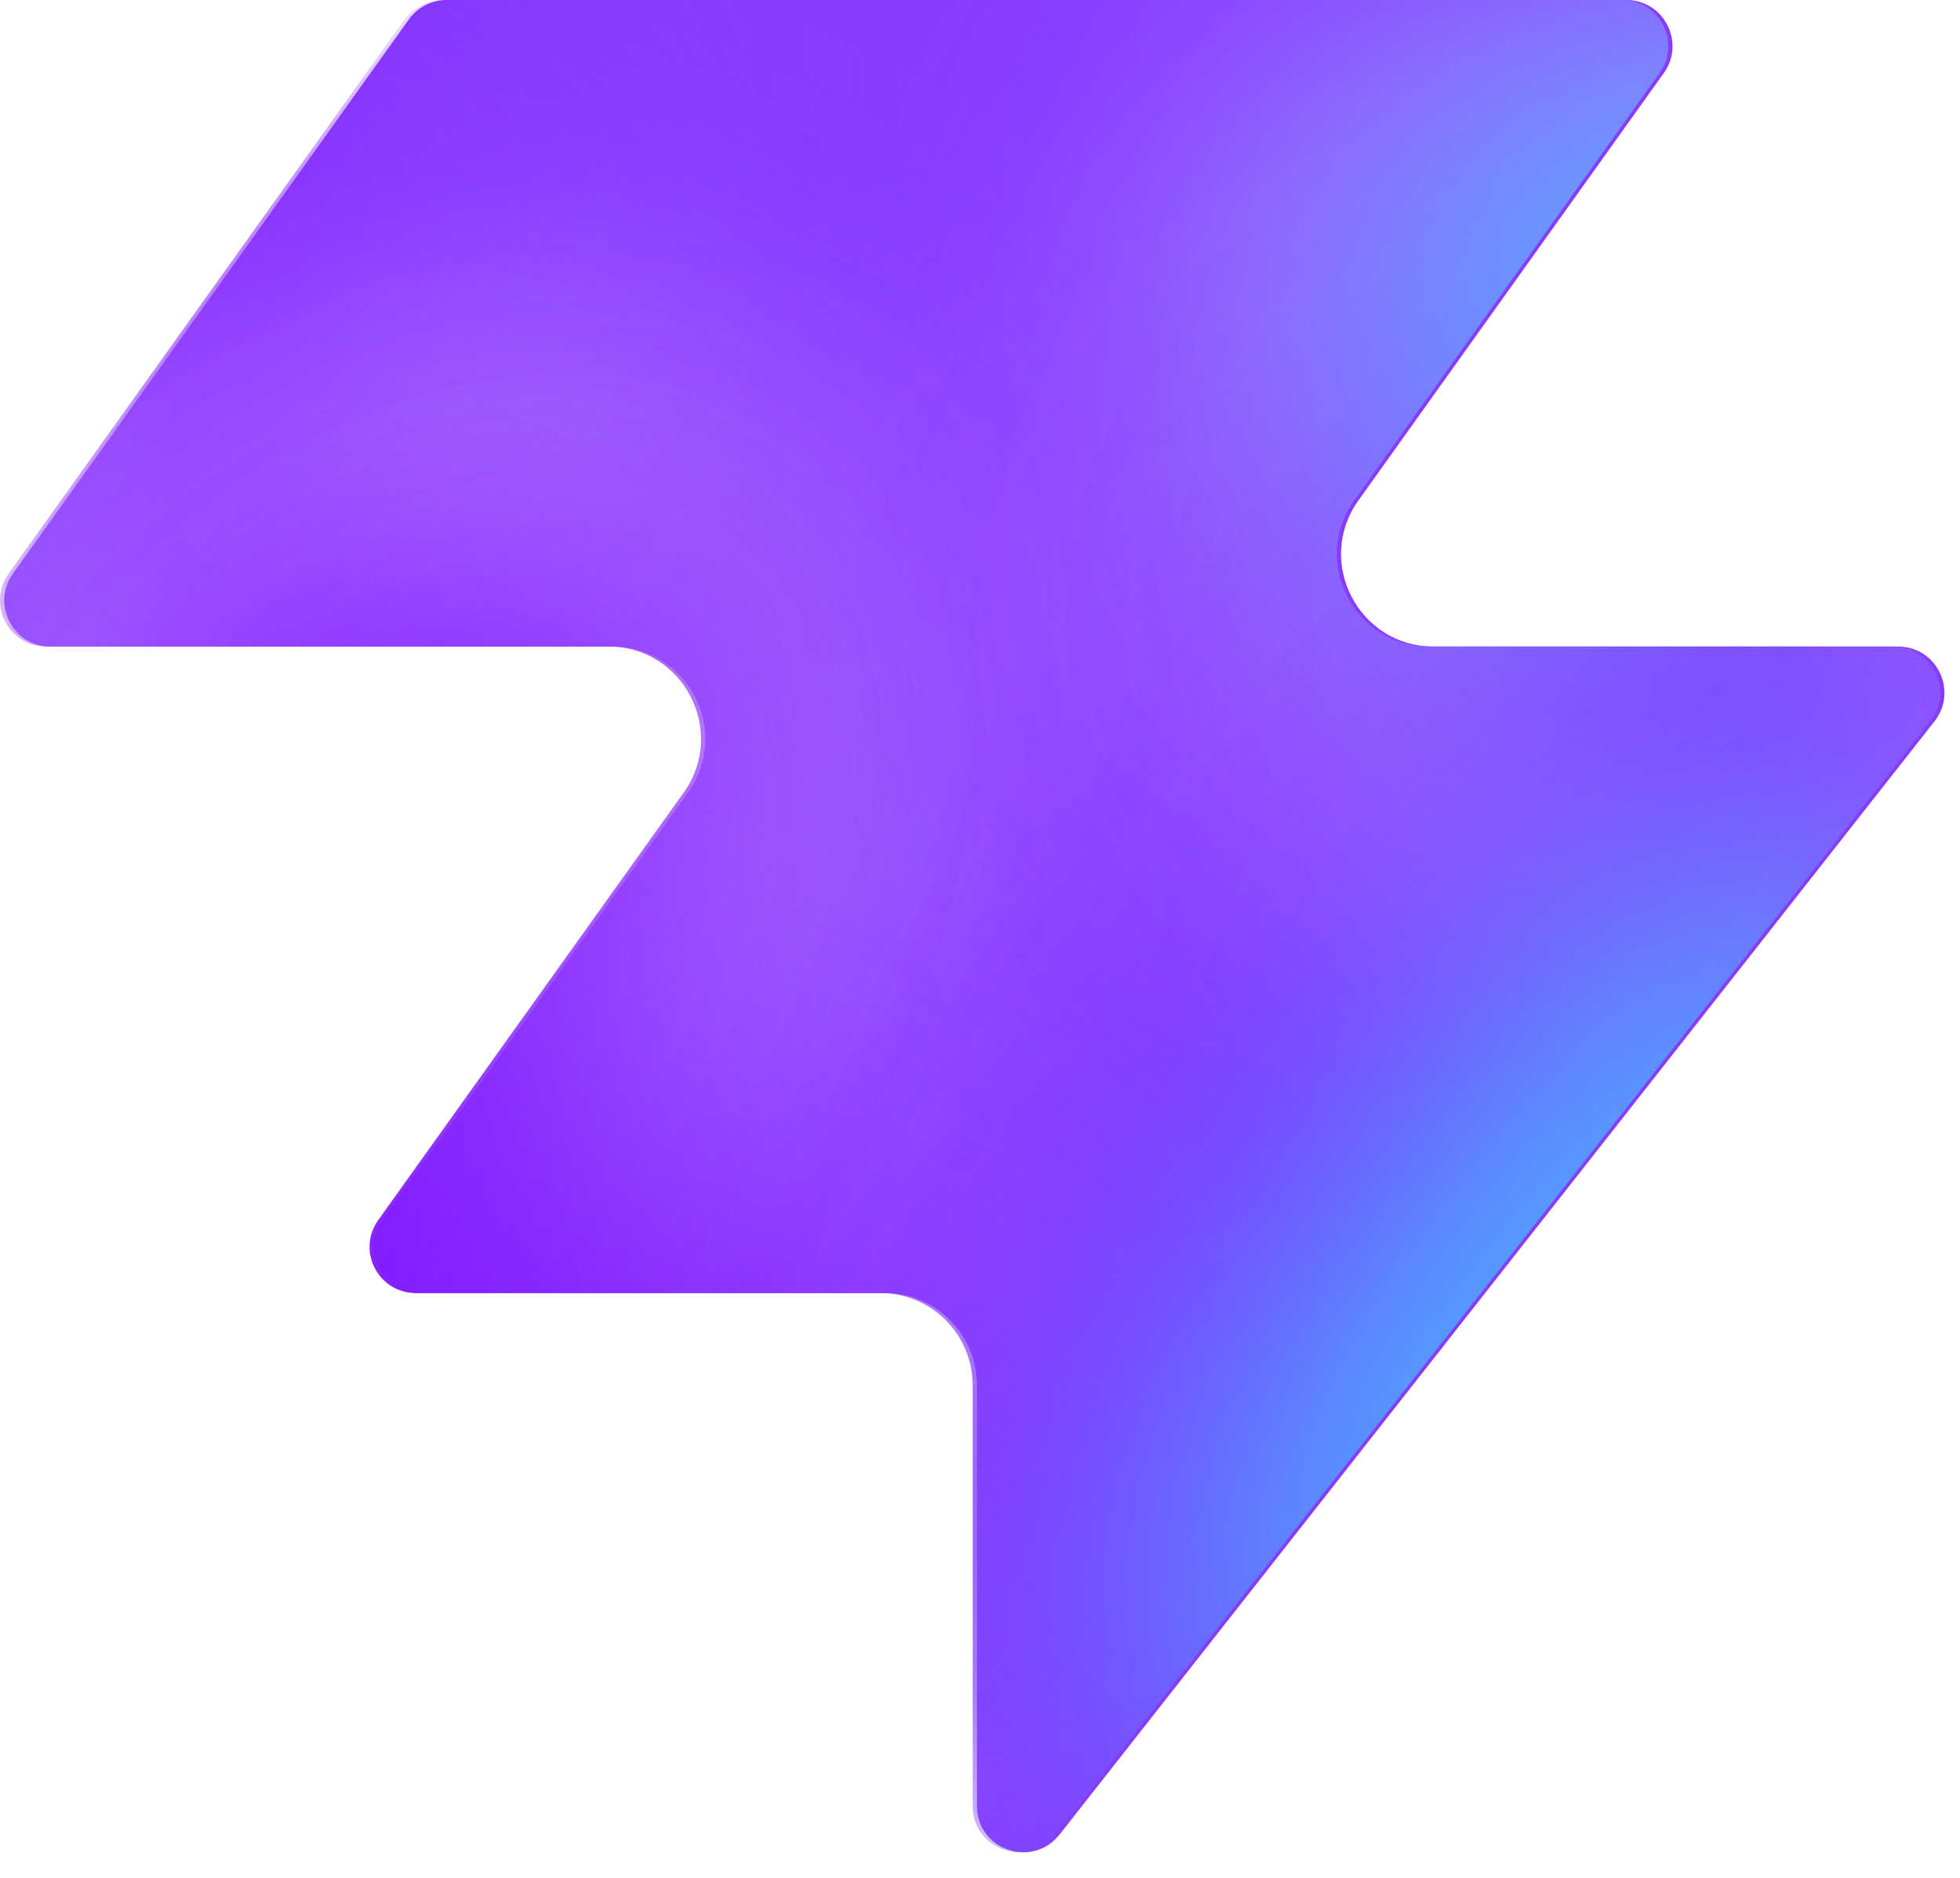
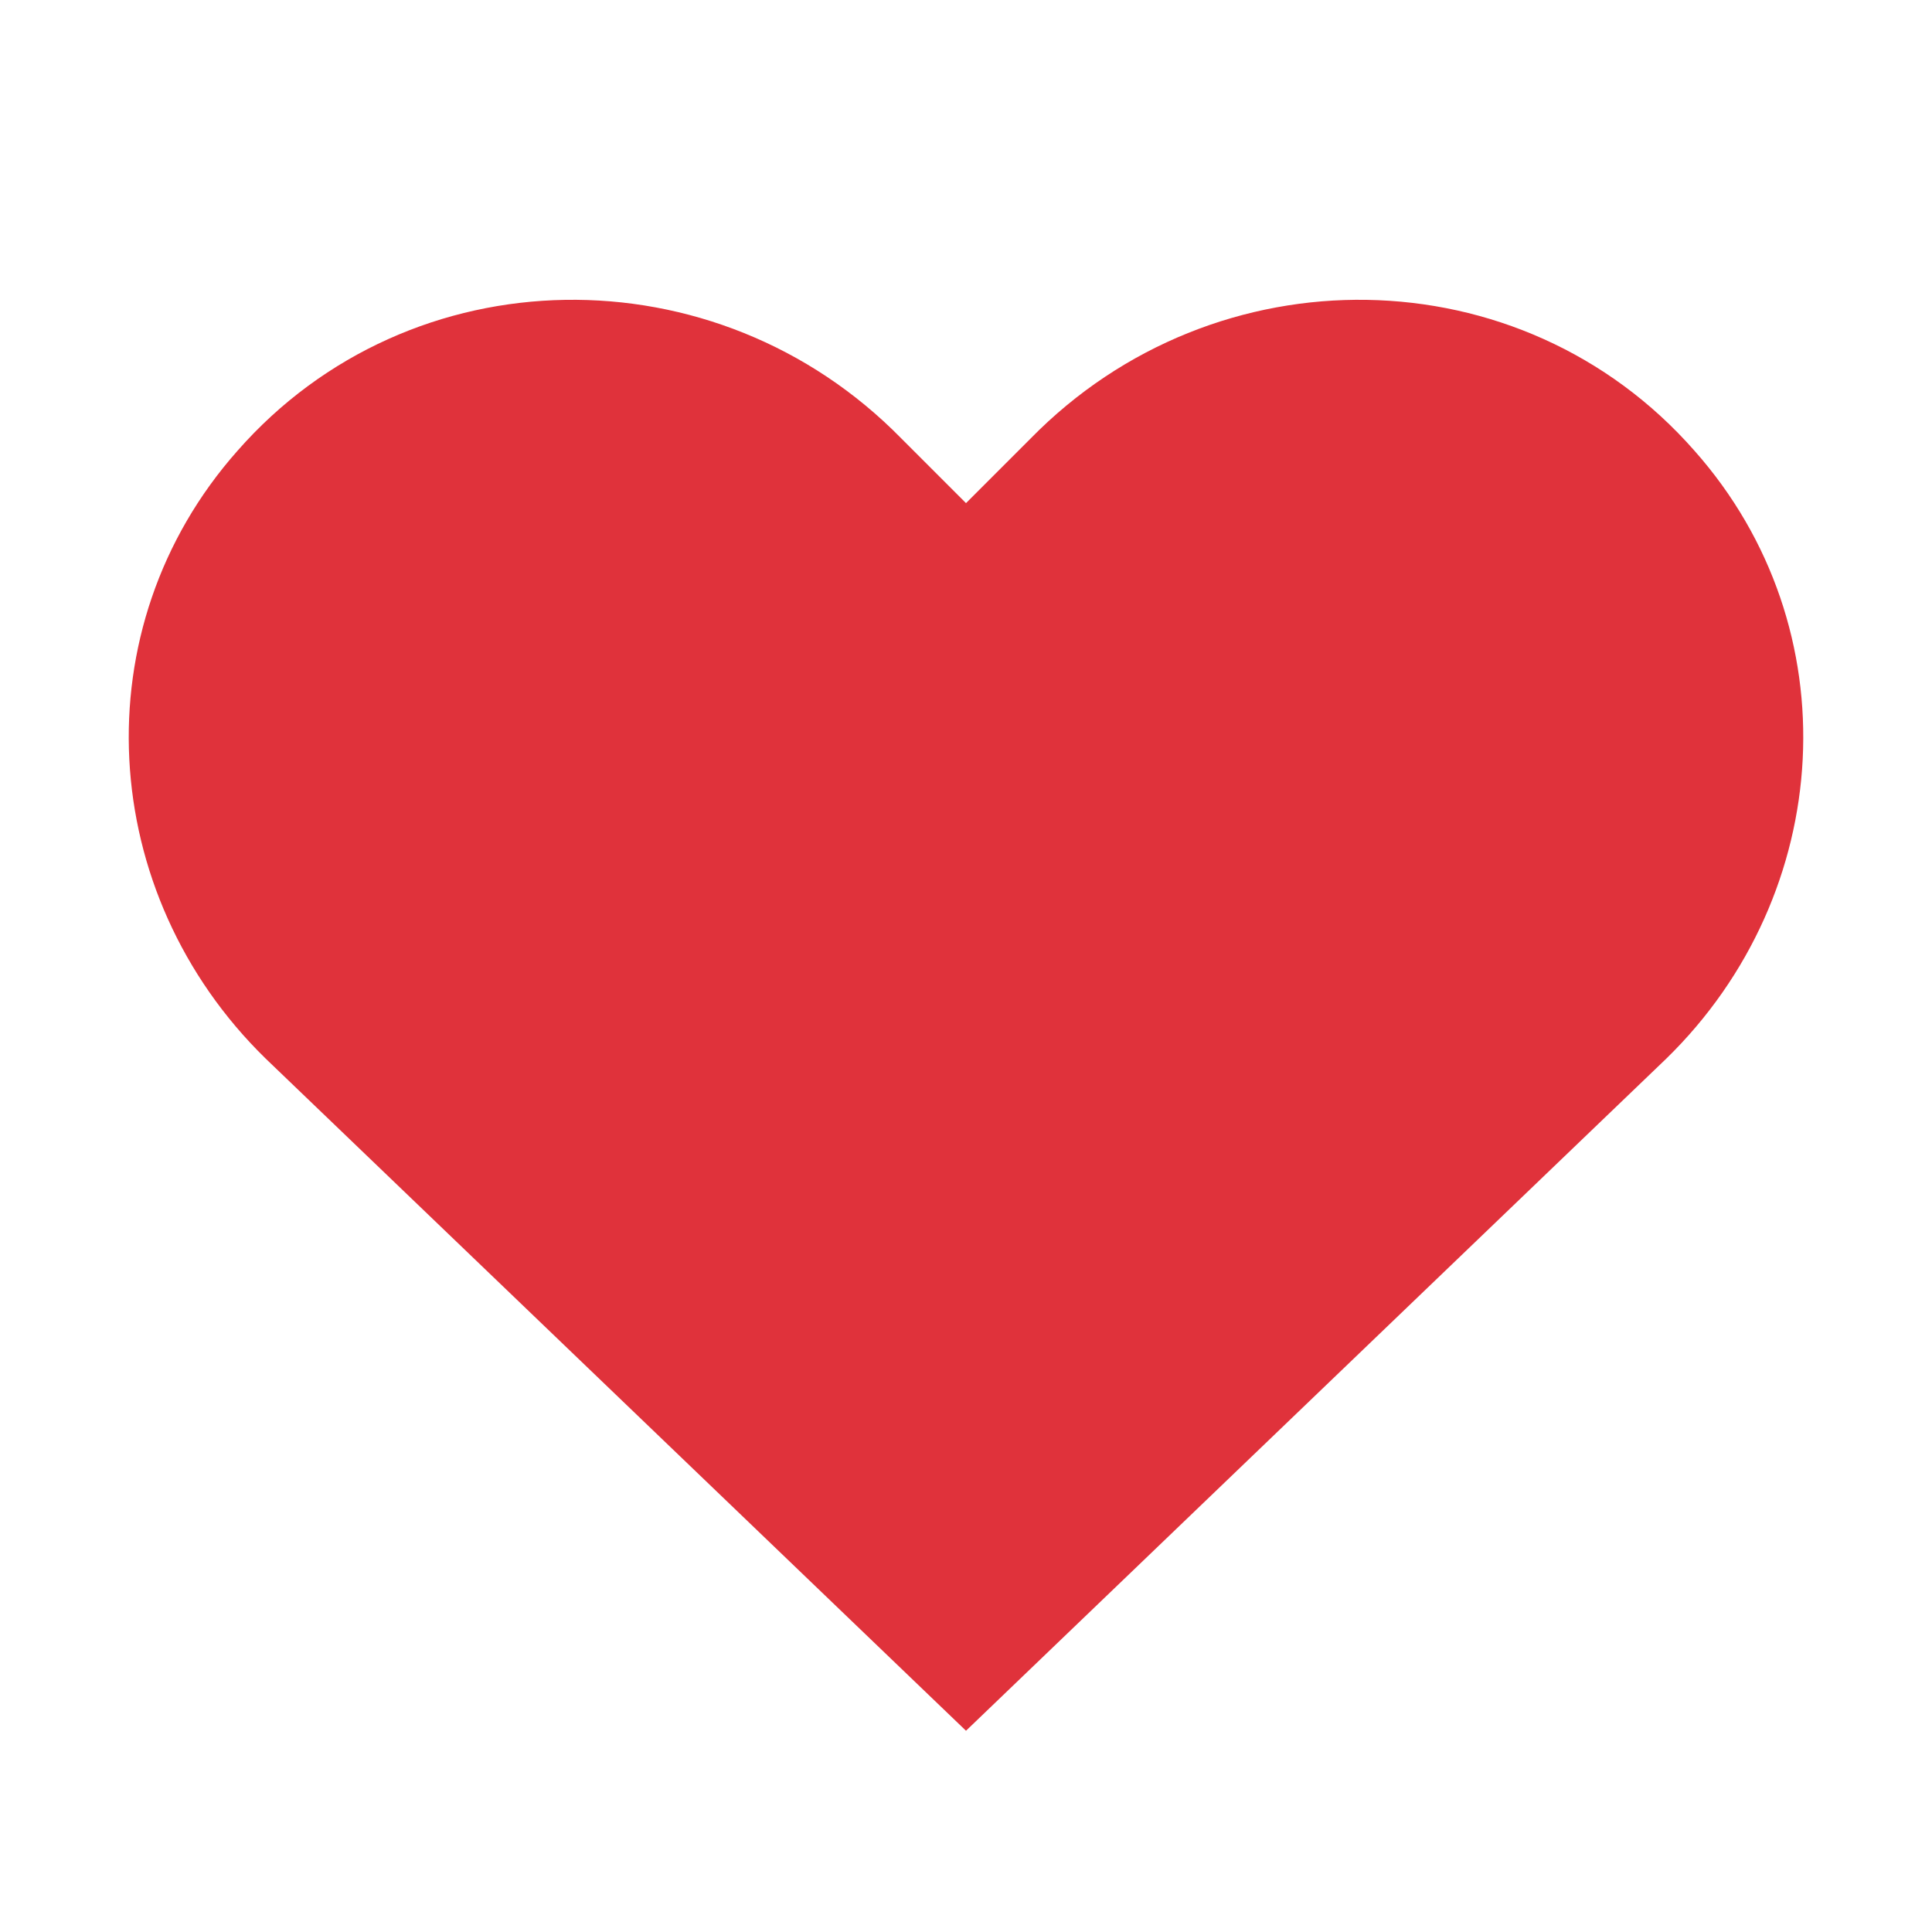
- <svg xmlns="http://www.w3.org/2000/svg" width="48" height="46" fill="none" viewBox="0 0 48 46">
-   <path fill="#863bff" d="M25.946 44.938c-.664.845-2.021.375-2.021-.698V33.937a2.26 2.26 0 0 0-2.262-2.262H10.287c-.92 0-1.456-1.04-.92-1.788l7.48-10.471c1.07-1.497 0-3.578-1.842-3.578H1.237c-.92 0-1.456-1.04-.92-1.788L10.013.474c.214-.297.556-.474.92-.474h28.894c.92 0 1.456 1.04.92 1.788l-7.48 10.471c-1.07 1.498 0 3.579 1.842 3.579h11.377c.943 0 1.473 1.088.89 1.83L25.947 44.94z" style="fill:#863bff;fill:color(display-p3 .525 .23 1);fill-opacity:1" />
-   <mask id="a" width="48" height="46" x="0" y="0" maskUnits="userSpaceOnUse" style="mask-type:alpha">
-     <path fill="#000" d="M25.842 44.938c-.664.844-2.021.375-2.021-.698V33.937a2.26 2.26 0 0 0-2.262-2.262H10.183c-.92 0-1.456-1.04-.92-1.788l7.48-10.471c1.07-1.498 0-3.579-1.842-3.579H1.133c-.92 0-1.456-1.04-.92-1.787L9.91.473c.214-.297.556-.474.92-.474h28.894c.92 0 1.456 1.04.92 1.788l-7.48 10.471c-1.07 1.498 0 3.578 1.842 3.578h11.377c.943 0 1.473 1.088.89 1.832L25.843 44.94z" style="fill:#000;fill-opacity:1" />
-   </mask>
-   <g mask="url(#a)">
-     <g filter="url(#b)">
-       <ellipse cx="5.508" cy="14.704" fill="#ede6ff" rx="5.508" ry="14.704" style="fill:#ede6ff;fill:color(display-p3 .927 .903 1);fill-opacity:1" transform="matrix(.00324 1 1 -.00324 -4.47 31.516)" />
-     </g>
-     <g filter="url(#c)">
-       <ellipse cx="10.399" cy="29.851" fill="#ede6ff" rx="10.399" ry="29.851" style="fill:#ede6ff;fill:color(display-p3 .927 .903 1);fill-opacity:1" transform="matrix(.00324 1 1 -.00324 -39.328 7.883)" />
-     </g>
-     <g filter="url(#d)">
-       <ellipse cx="5.508" cy="30.487" fill="#7e14ff" rx="5.508" ry="30.487" style="fill:#7e14ff;fill:color(display-p3 .492 .077 1);fill-opacity:1" transform="rotate(89.814 -25.913 -14.639)scale(1 -1)" />
-     </g>
-     <g filter="url(#e)">
-       <ellipse cx="5.508" cy="30.599" fill="#7e14ff" rx="5.508" ry="30.599" style="fill:#7e14ff;fill:color(display-p3 .492 .077 1);fill-opacity:1" transform="rotate(89.814 -32.644 -3.334)scale(1 -1)" />
-     </g>
-     <g filter="url(#f)">
-       <ellipse cx="5.508" cy="30.599" fill="#7e14ff" rx="5.508" ry="30.599" style="fill:#7e14ff;fill:color(display-p3 .492 .077 1);fill-opacity:1" transform="matrix(.00324 1 1 -.00324 -34.34 30.47)" />
-     </g>
-     <g filter="url(#g)">
-       <ellipse cx="14.072" cy="22.078" fill="#ede6ff" rx="14.072" ry="22.078" style="fill:#ede6ff;fill:color(display-p3 .927 .903 1);fill-opacity:1" transform="rotate(93.35 24.506 48.493)scale(-1 1)" />
-     </g>
-     <g filter="url(#h)">
-       <ellipse cx="3.47" cy="21.501" fill="#7e14ff" rx="3.47" ry="21.501" style="fill:#7e14ff;fill:color(display-p3 .492 .077 1);fill-opacity:1" transform="rotate(89.009 28.708 47.59)scale(-1 1)" />
-     </g>
-     <g filter="url(#i)">
-       <ellipse cx="3.47" cy="21.501" fill="#7e14ff" rx="3.47" ry="21.501" style="fill:#7e14ff;fill:color(display-p3 .492 .077 1);fill-opacity:1" transform="rotate(89.009 28.708 47.59)scale(-1 1)" />
-     </g>
-     <g filter="url(#j)">
-       <ellipse cx=".387" cy="8.972" fill="#7e14ff" rx="4.407" ry="29.108" style="fill:#7e14ff;fill:color(display-p3 .492 .077 1);fill-opacity:1" transform="rotate(39.51 .387 8.972)" />
-     </g>
-     <g filter="url(#k)">
-       <ellipse cx="47.523" cy="-6.092" fill="#7e14ff" rx="4.407" ry="29.108" style="fill:#7e14ff;fill:color(display-p3 .492 .077 1);fill-opacity:1" transform="rotate(37.892 47.523 -6.092)" />
-     </g>
-     <g filter="url(#l)">
-       <ellipse cx="41.412" cy="6.333" fill="#47bfff" rx="5.971" ry="9.665" style="fill:#47bfff;fill:color(display-p3 .28 .748 1);fill-opacity:1" transform="rotate(37.892 41.412 6.333)" />
-     </g>
-     <g filter="url(#m)">
-       <ellipse cx="-1.879" cy="38.332" fill="#7e14ff" rx="4.407" ry="29.108" style="fill:#7e14ff;fill:color(display-p3 .492 .077 1);fill-opacity:1" transform="rotate(37.892 -1.88 38.332)" />
-     </g>
-     <g filter="url(#n)">
-       <ellipse cx="-1.879" cy="38.332" fill="#7e14ff" rx="4.407" ry="29.108" style="fill:#7e14ff;fill:color(display-p3 .492 .077 1);fill-opacity:1" transform="rotate(37.892 -1.88 38.332)" />
-     </g>
-     <g filter="url(#o)">
-       <ellipse cx="35.651" cy="29.907" fill="#7e14ff" rx="4.407" ry="29.108" style="fill:#7e14ff;fill:color(display-p3 .492 .077 1);fill-opacity:1" transform="rotate(37.892 35.651 29.907)" />
-     </g>
-     <g filter="url(#p)">
-       <ellipse cx="38.418" cy="32.4" fill="#47bfff" rx="5.971" ry="15.297" style="fill:#47bfff;fill:color(display-p3 .28 .748 1);fill-opacity:1" transform="rotate(37.892 38.418 32.4)" />
-     </g>
-   </g>
-   <defs>
-     <filter id="b" width="60.045" height="41.654" x="-19.77" y="16.149" color-interpolation-filters="sRGB" filterUnits="userSpaceOnUse">
-       <feFlood flood-opacity="0" result="BackgroundImageFix" />
-       <feBlend in="SourceGraphic" in2="BackgroundImageFix" result="shape" />
-       <feGaussianBlur result="effect1_foregroundBlur_2002_17158" stdDeviation="7.659" />
-     </filter>
-     <filter id="c" width="90.34" height="51.437" x="-54.613" y="-7.533" color-interpolation-filters="sRGB" filterUnits="userSpaceOnUse">
-       <feFlood flood-opacity="0" result="BackgroundImageFix" />
-       <feBlend in="SourceGraphic" in2="BackgroundImageFix" result="shape" />
-       <feGaussianBlur result="effect1_foregroundBlur_2002_17158" stdDeviation="7.659" />
-     </filter>
-     <filter id="d" width="79.355" height="29.4" x="-49.64" y="2.03" color-interpolation-filters="sRGB" filterUnits="userSpaceOnUse">
-       <feFlood flood-opacity="0" result="BackgroundImageFix" />
-       <feBlend in="SourceGraphic" in2="BackgroundImageFix" result="shape" />
-       <feGaussianBlur result="effect1_foregroundBlur_2002_17158" stdDeviation="4.596" />
-     </filter>
-     <filter id="e" width="79.579" height="29.4" x="-45.045" y="20.029" color-interpolation-filters="sRGB" filterUnits="userSpaceOnUse">
-       <feFlood flood-opacity="0" result="BackgroundImageFix" />
-       <feBlend in="SourceGraphic" in2="BackgroundImageFix" result="shape" />
-       <feGaussianBlur result="effect1_foregroundBlur_2002_17158" stdDeviation="4.596" />
-     </filter>
-     <filter id="f" width="79.579" height="29.4" x="-43.513" y="21.178" color-interpolation-filters="sRGB" filterUnits="userSpaceOnUse">
-       <feFlood flood-opacity="0" result="BackgroundImageFix" />
-       <feBlend in="SourceGraphic" in2="BackgroundImageFix" result="shape" />
-       <feGaussianBlur result="effect1_foregroundBlur_2002_17158" stdDeviation="4.596" />
-     </filter>
-     <filter id="g" width="74.749" height="58.852" x="15.756" y="-17.901" color-interpolation-filters="sRGB" filterUnits="userSpaceOnUse">
-       <feFlood flood-opacity="0" result="BackgroundImageFix" />
-       <feBlend in="SourceGraphic" in2="BackgroundImageFix" result="shape" />
-       <feGaussianBlur result="effect1_foregroundBlur_2002_17158" stdDeviation="7.659" />
-     </filter>
-     <filter id="h" width="61.377" height="25.362" x="23.548" y="2.284" color-interpolation-filters="sRGB" filterUnits="userSpaceOnUse">
-       <feFlood flood-opacity="0" result="BackgroundImageFix" />
-       <feBlend in="SourceGraphic" in2="BackgroundImageFix" result="shape" />
-       <feGaussianBlur result="effect1_foregroundBlur_2002_17158" stdDeviation="4.596" />
-     </filter>
-     <filter id="i" width="61.377" height="25.362" x="23.548" y="2.284" color-interpolation-filters="sRGB" filterUnits="userSpaceOnUse">
-       <feFlood flood-opacity="0" result="BackgroundImageFix" />
-       <feBlend in="SourceGraphic" in2="BackgroundImageFix" result="shape" />
-       <feGaussianBlur result="effect1_foregroundBlur_2002_17158" stdDeviation="4.596" />
-     </filter>
-     <filter id="j" width="56.045" height="63.649" x="-27.636" y="-22.853" color-interpolation-filters="sRGB" filterUnits="userSpaceOnUse">
-       <feFlood flood-opacity="0" result="BackgroundImageFix" />
-       <feBlend in="SourceGraphic" in2="BackgroundImageFix" result="shape" />
-       <feGaussianBlur result="effect1_foregroundBlur_2002_17158" stdDeviation="4.596" />
-     </filter>
-     <filter id="k" width="54.814" height="64.646" x="20.116" y="-38.415" color-interpolation-filters="sRGB" filterUnits="userSpaceOnUse">
-       <feFlood flood-opacity="0" result="BackgroundImageFix" />
-       <feBlend in="SourceGraphic" in2="BackgroundImageFix" result="shape" />
-       <feGaussianBlur result="effect1_foregroundBlur_2002_17158" stdDeviation="4.596" />
-     </filter>
-     <filter id="l" width="33.541" height="35.313" x="24.641" y="-11.323" color-interpolation-filters="sRGB" filterUnits="userSpaceOnUse">
-       <feFlood flood-opacity="0" result="BackgroundImageFix" />
-       <feBlend in="SourceGraphic" in2="BackgroundImageFix" result="shape" />
-       <feGaussianBlur result="effect1_foregroundBlur_2002_17158" stdDeviation="4.596" />
-     </filter>
-     <filter id="m" width="54.814" height="64.646" x="-29.286" y="6.009" color-interpolation-filters="sRGB" filterUnits="userSpaceOnUse">
-       <feFlood flood-opacity="0" result="BackgroundImageFix" />
-       <feBlend in="SourceGraphic" in2="BackgroundImageFix" result="shape" />
-       <feGaussianBlur result="effect1_foregroundBlur_2002_17158" stdDeviation="4.596" />
-     </filter>
-     <filter id="n" width="54.814" height="64.646" x="-29.286" y="6.009" color-interpolation-filters="sRGB" filterUnits="userSpaceOnUse">
-       <feFlood flood-opacity="0" result="BackgroundImageFix" />
-       <feBlend in="SourceGraphic" in2="BackgroundImageFix" result="shape" />
-       <feGaussianBlur result="effect1_foregroundBlur_2002_17158" stdDeviation="4.596" />
-     </filter>
-     <filter id="o" width="54.814" height="64.646" x="8.244" y="-2.416" color-interpolation-filters="sRGB" filterUnits="userSpaceOnUse">
-       <feFlood flood-opacity="0" result="BackgroundImageFix" />
-       <feBlend in="SourceGraphic" in2="BackgroundImageFix" result="shape" />
-       <feGaussianBlur result="effect1_foregroundBlur_2002_17158" stdDeviation="4.596" />
-     </filter>
-     <filter id="p" width="39.409" height="43.623" x="18.713" y="10.588" color-interpolation-filters="sRGB" filterUnits="userSpaceOnUse">
-       <feFlood flood-opacity="0" result="BackgroundImageFix" />
-       <feBlend in="SourceGraphic" in2="BackgroundImageFix" result="shape" />
-       <feGaussianBlur result="effect1_foregroundBlur_2002_17158" stdDeviation="4.596" />
-     </filter>
-   </defs>
+ <svg xmlns="http://www.w3.org/2000/svg" viewBox="0 0 48 48">
+   <path fill="#e0323b" d="M24 43 6.6 26.3C2.4 22.2 2 15.6 5.9 11.2c4.3-4.9 11.9-5 16.5-.3L24 12.5l1.6-1.6c4.6-4.7 12.2-4.6 16.5.3 3.9 4.4 3.5 11-.7 15.1Z" />
</svg>
